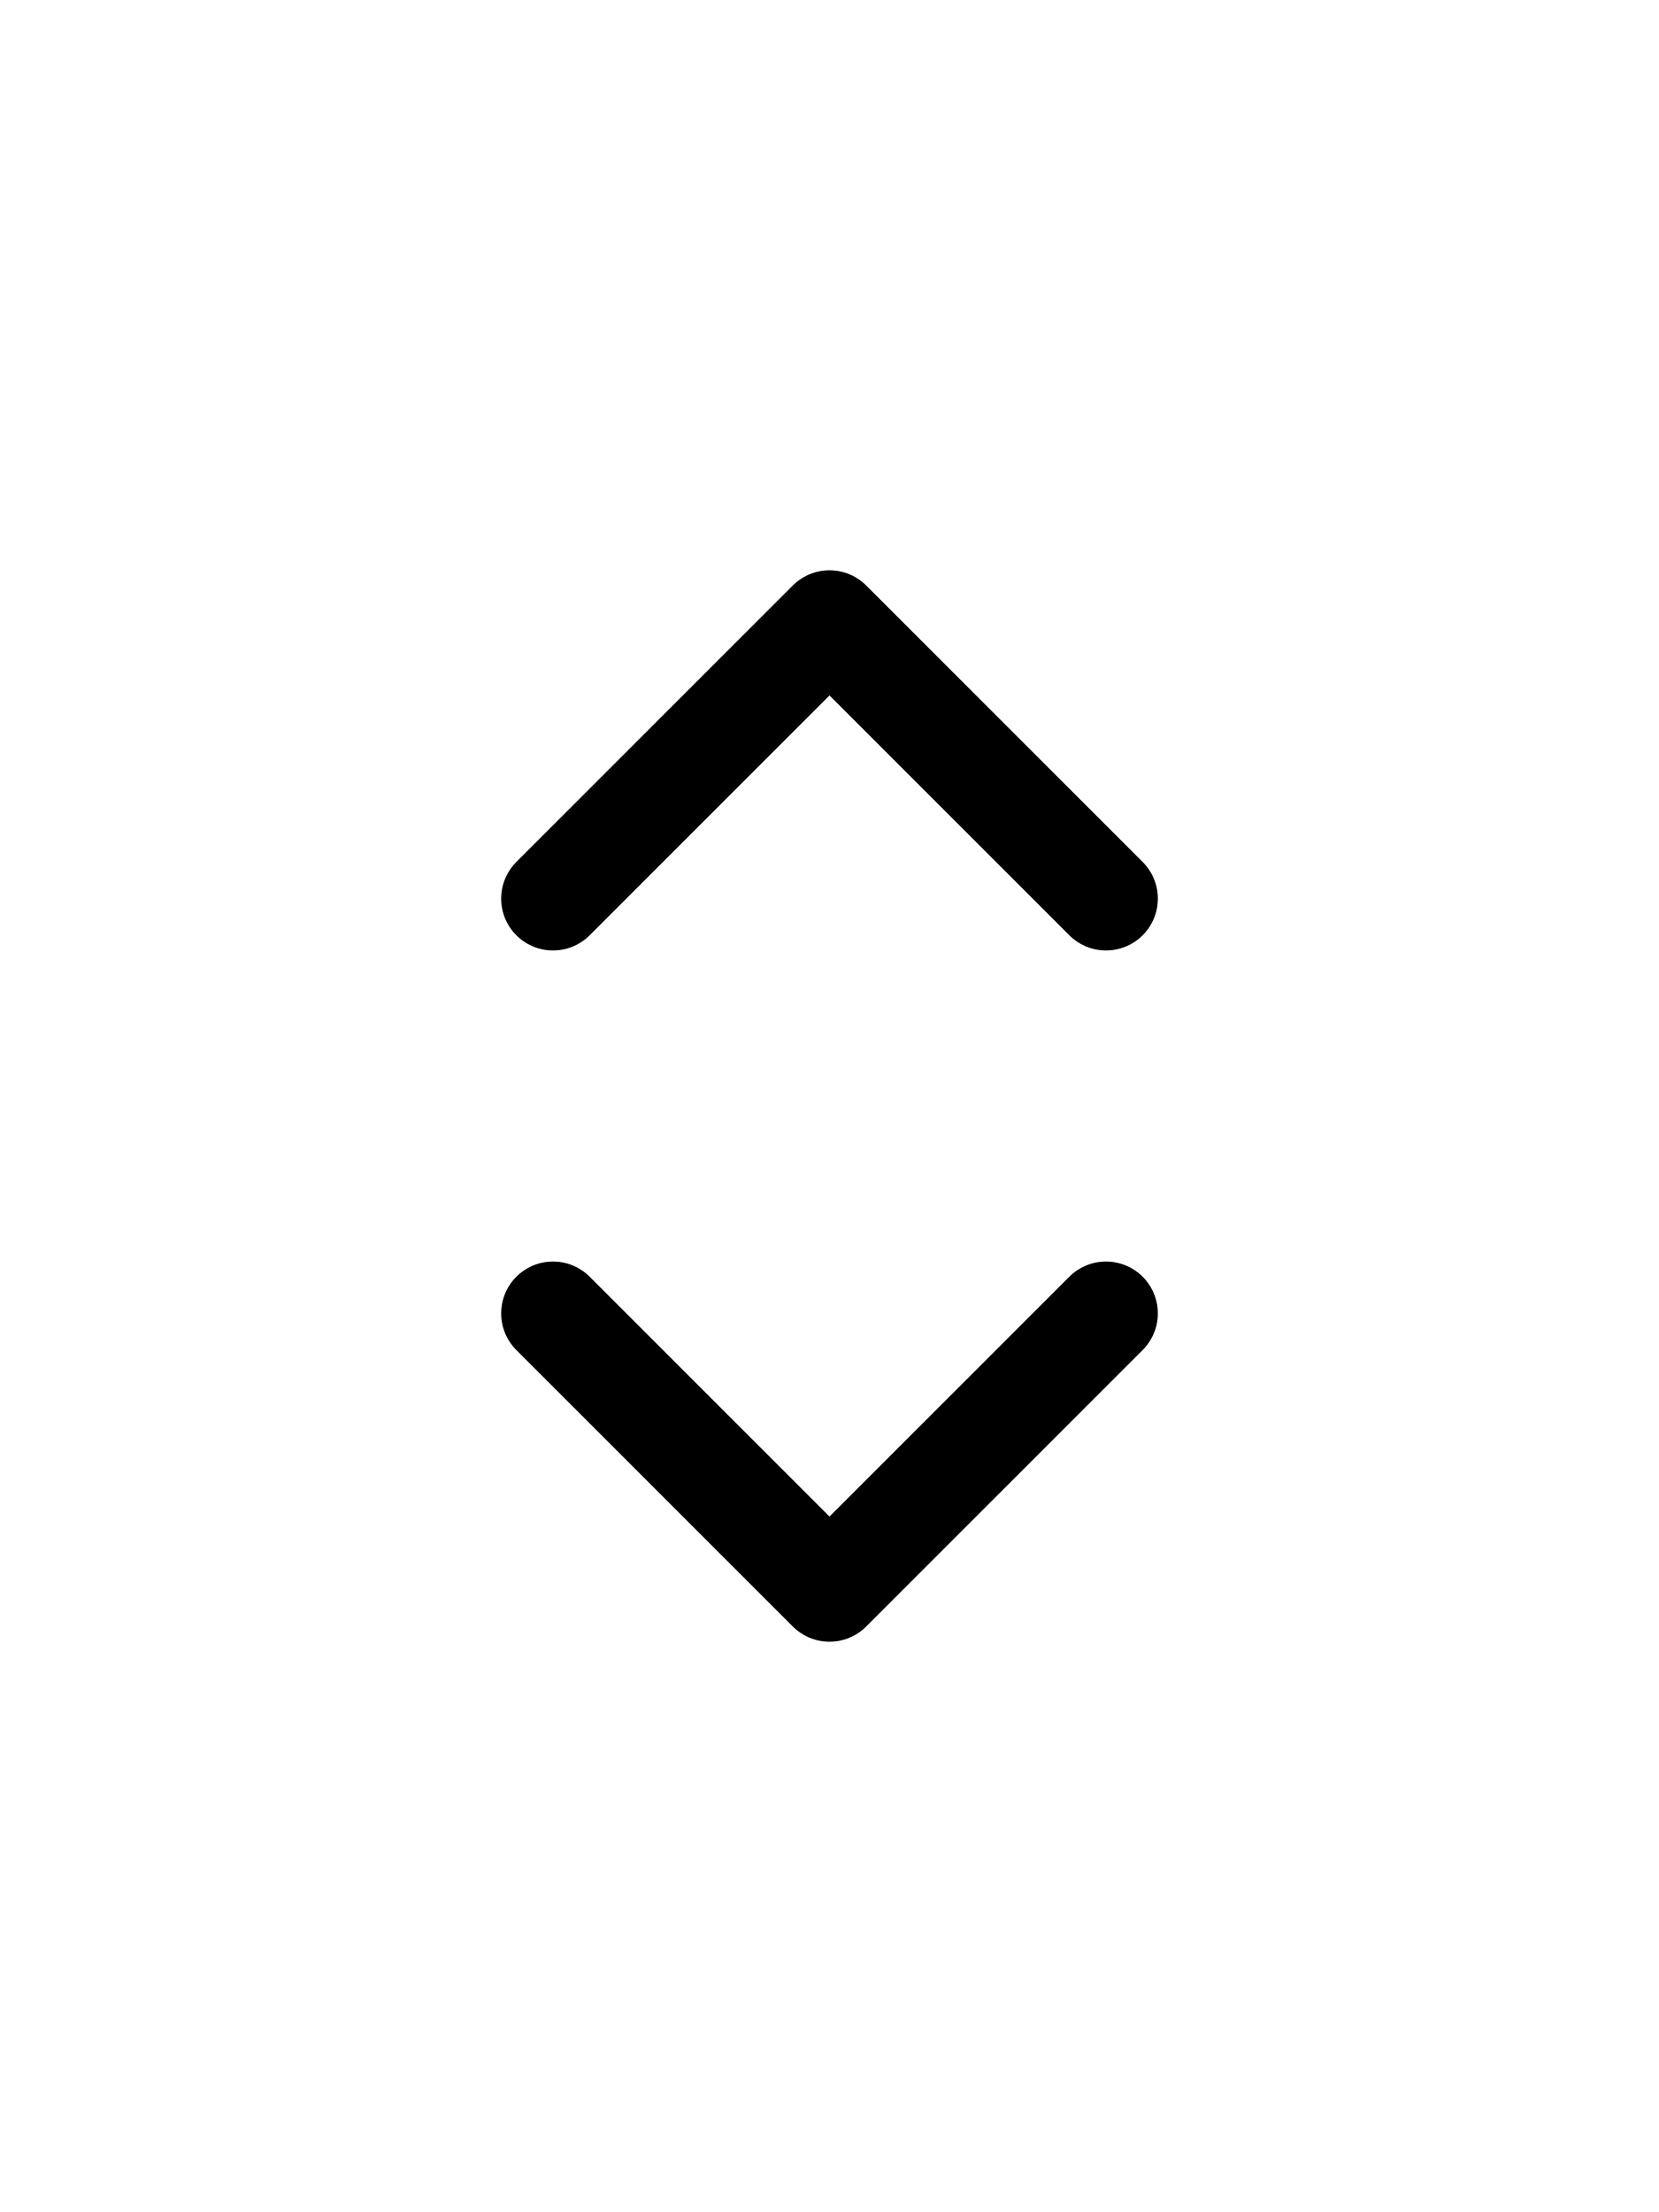
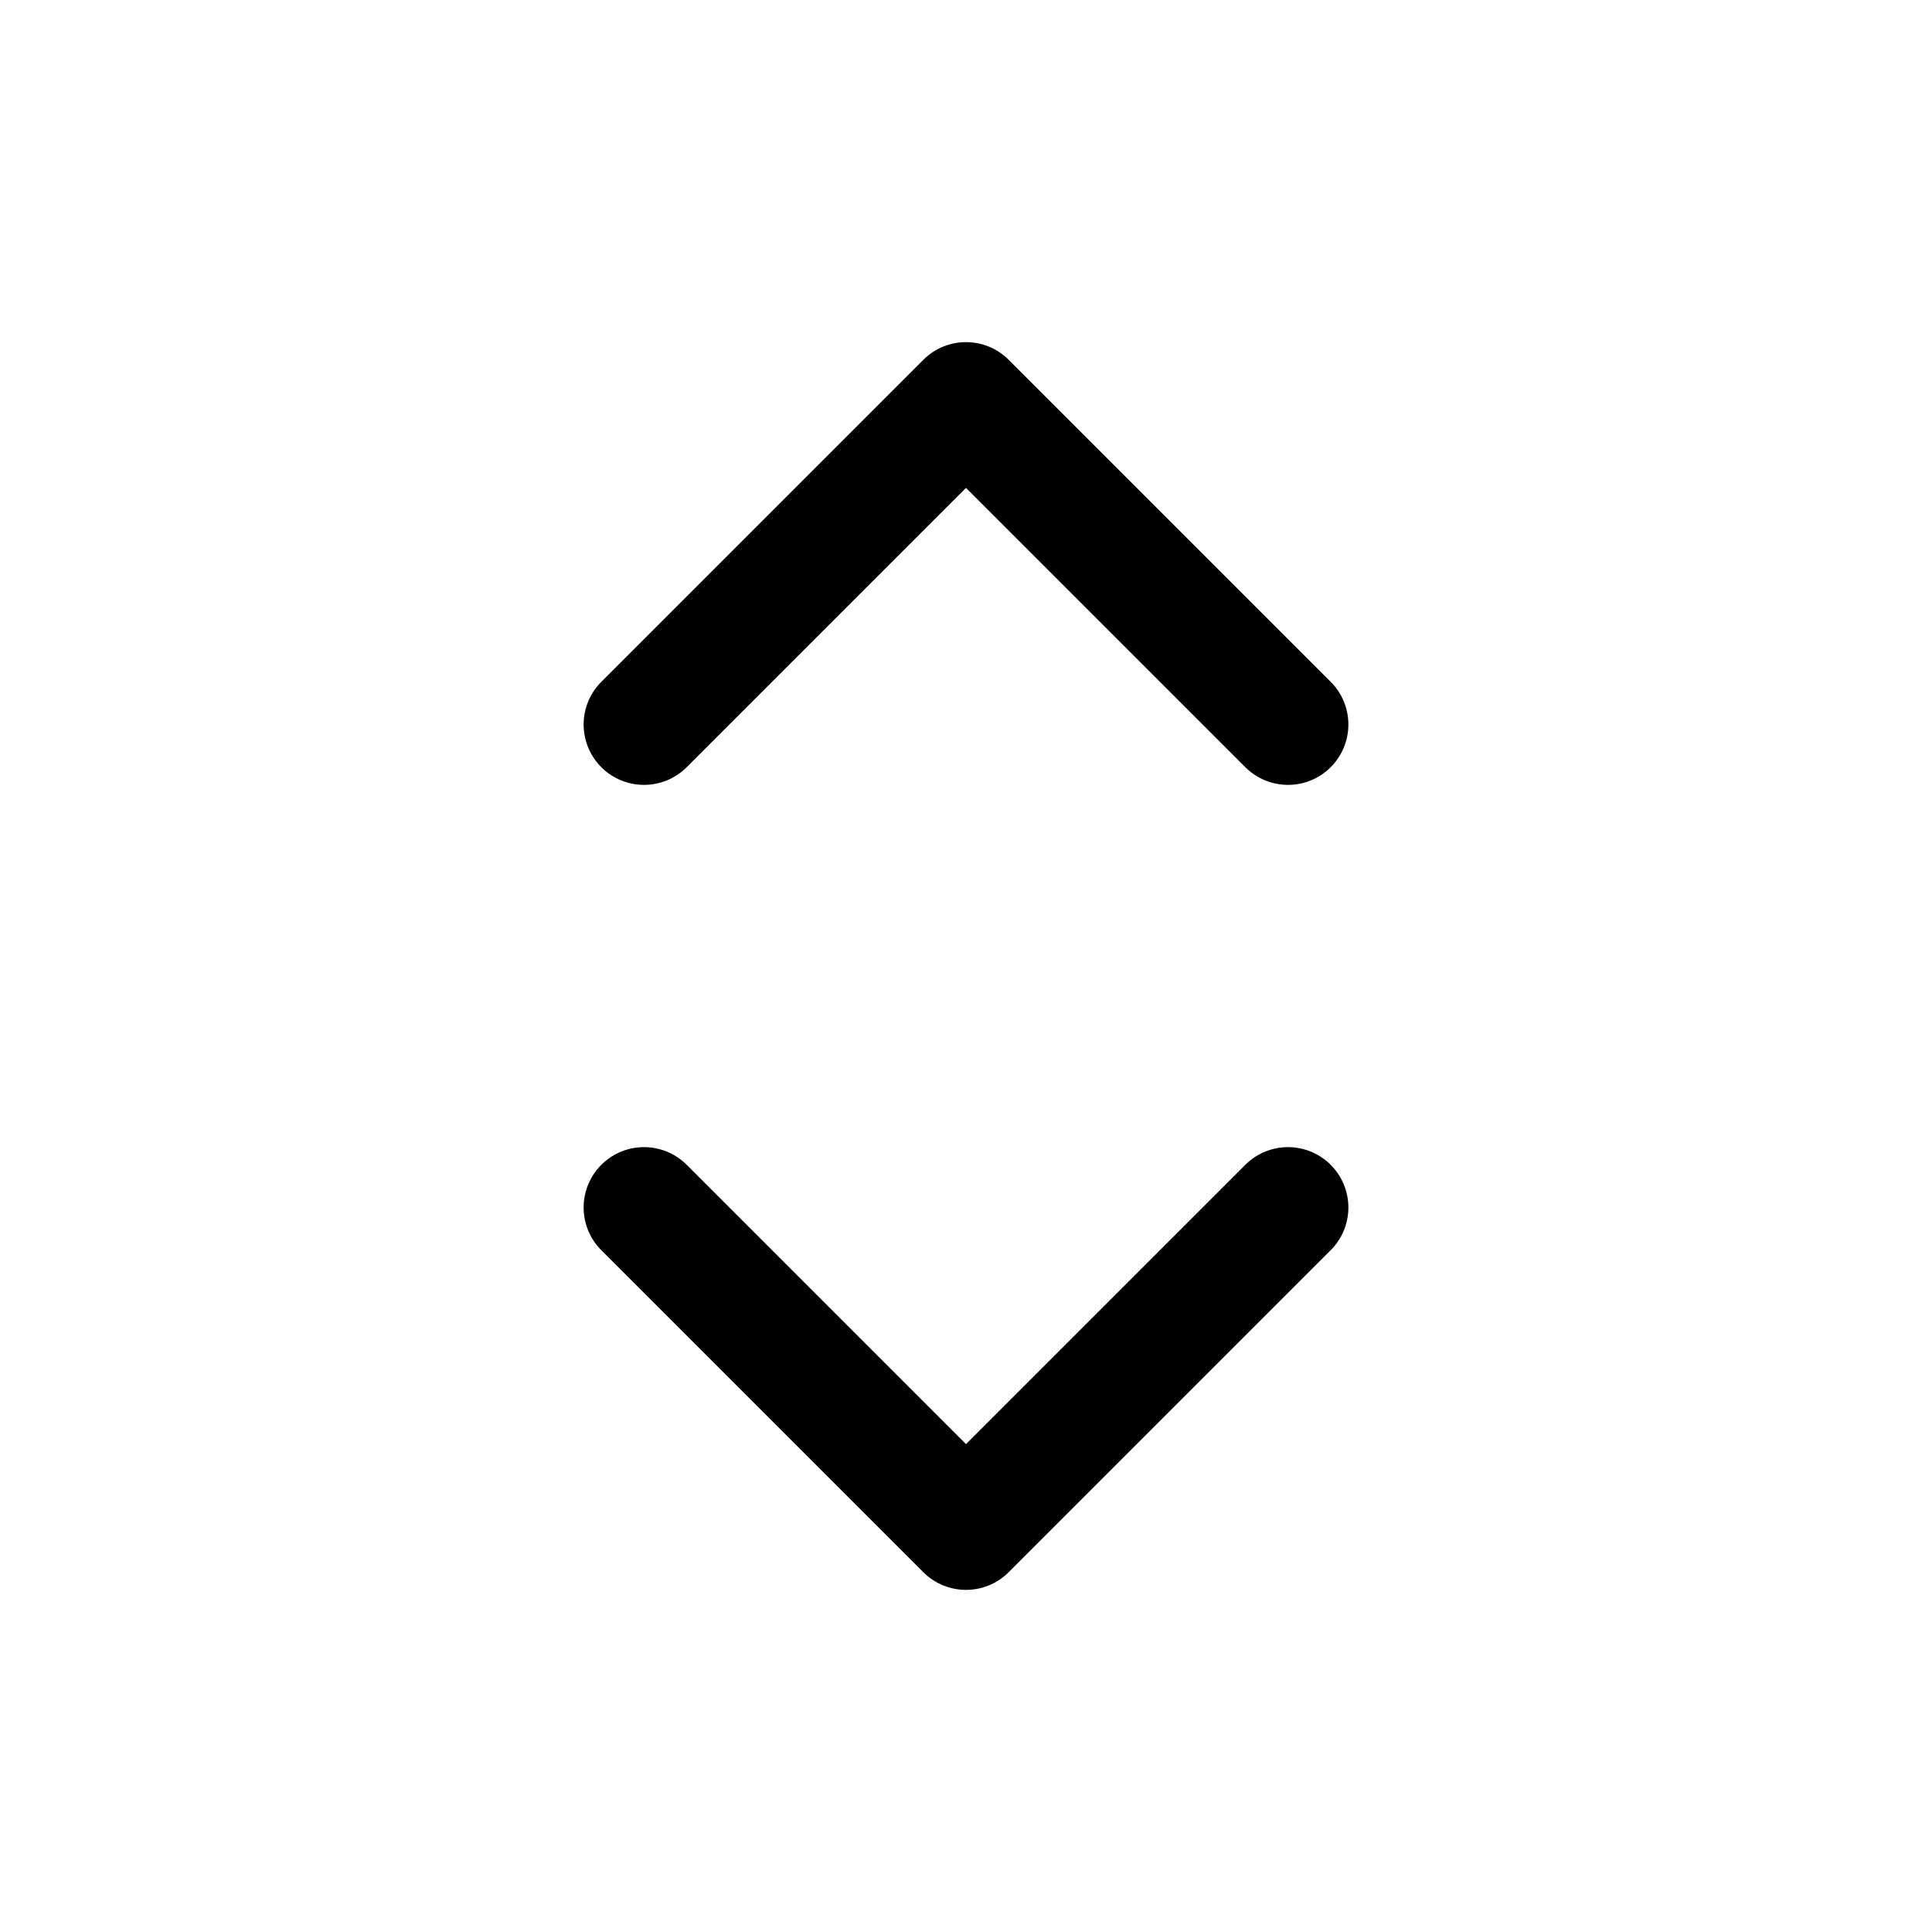
- <svg xmlns="http://www.w3.org/2000/svg" class="icon icon-tabler icon-tabler-selector" width="18" height="24" viewBox="0 0 24 24" stroke-width="1.5" stroke="currentColor" fill="none" stroke-linecap="round" stroke-linejoin="round">
+ <svg xmlns="http://www.w3.org/2000/svg" class="icon icon-tabler icon-tabler-selector" width="18" height="18" viewBox="0 0 24 24" stroke-width="1.5" stroke="currentColor" fill="none" stroke-linecap="round" stroke-linejoin="round">
  <path stroke="none" d="M0 0h24v24H0z" fill="none" />
  <path d="M8 9l4 -4l4 4" />
  <path d="M16 15l-4 4l-4 -4" />
</svg>
